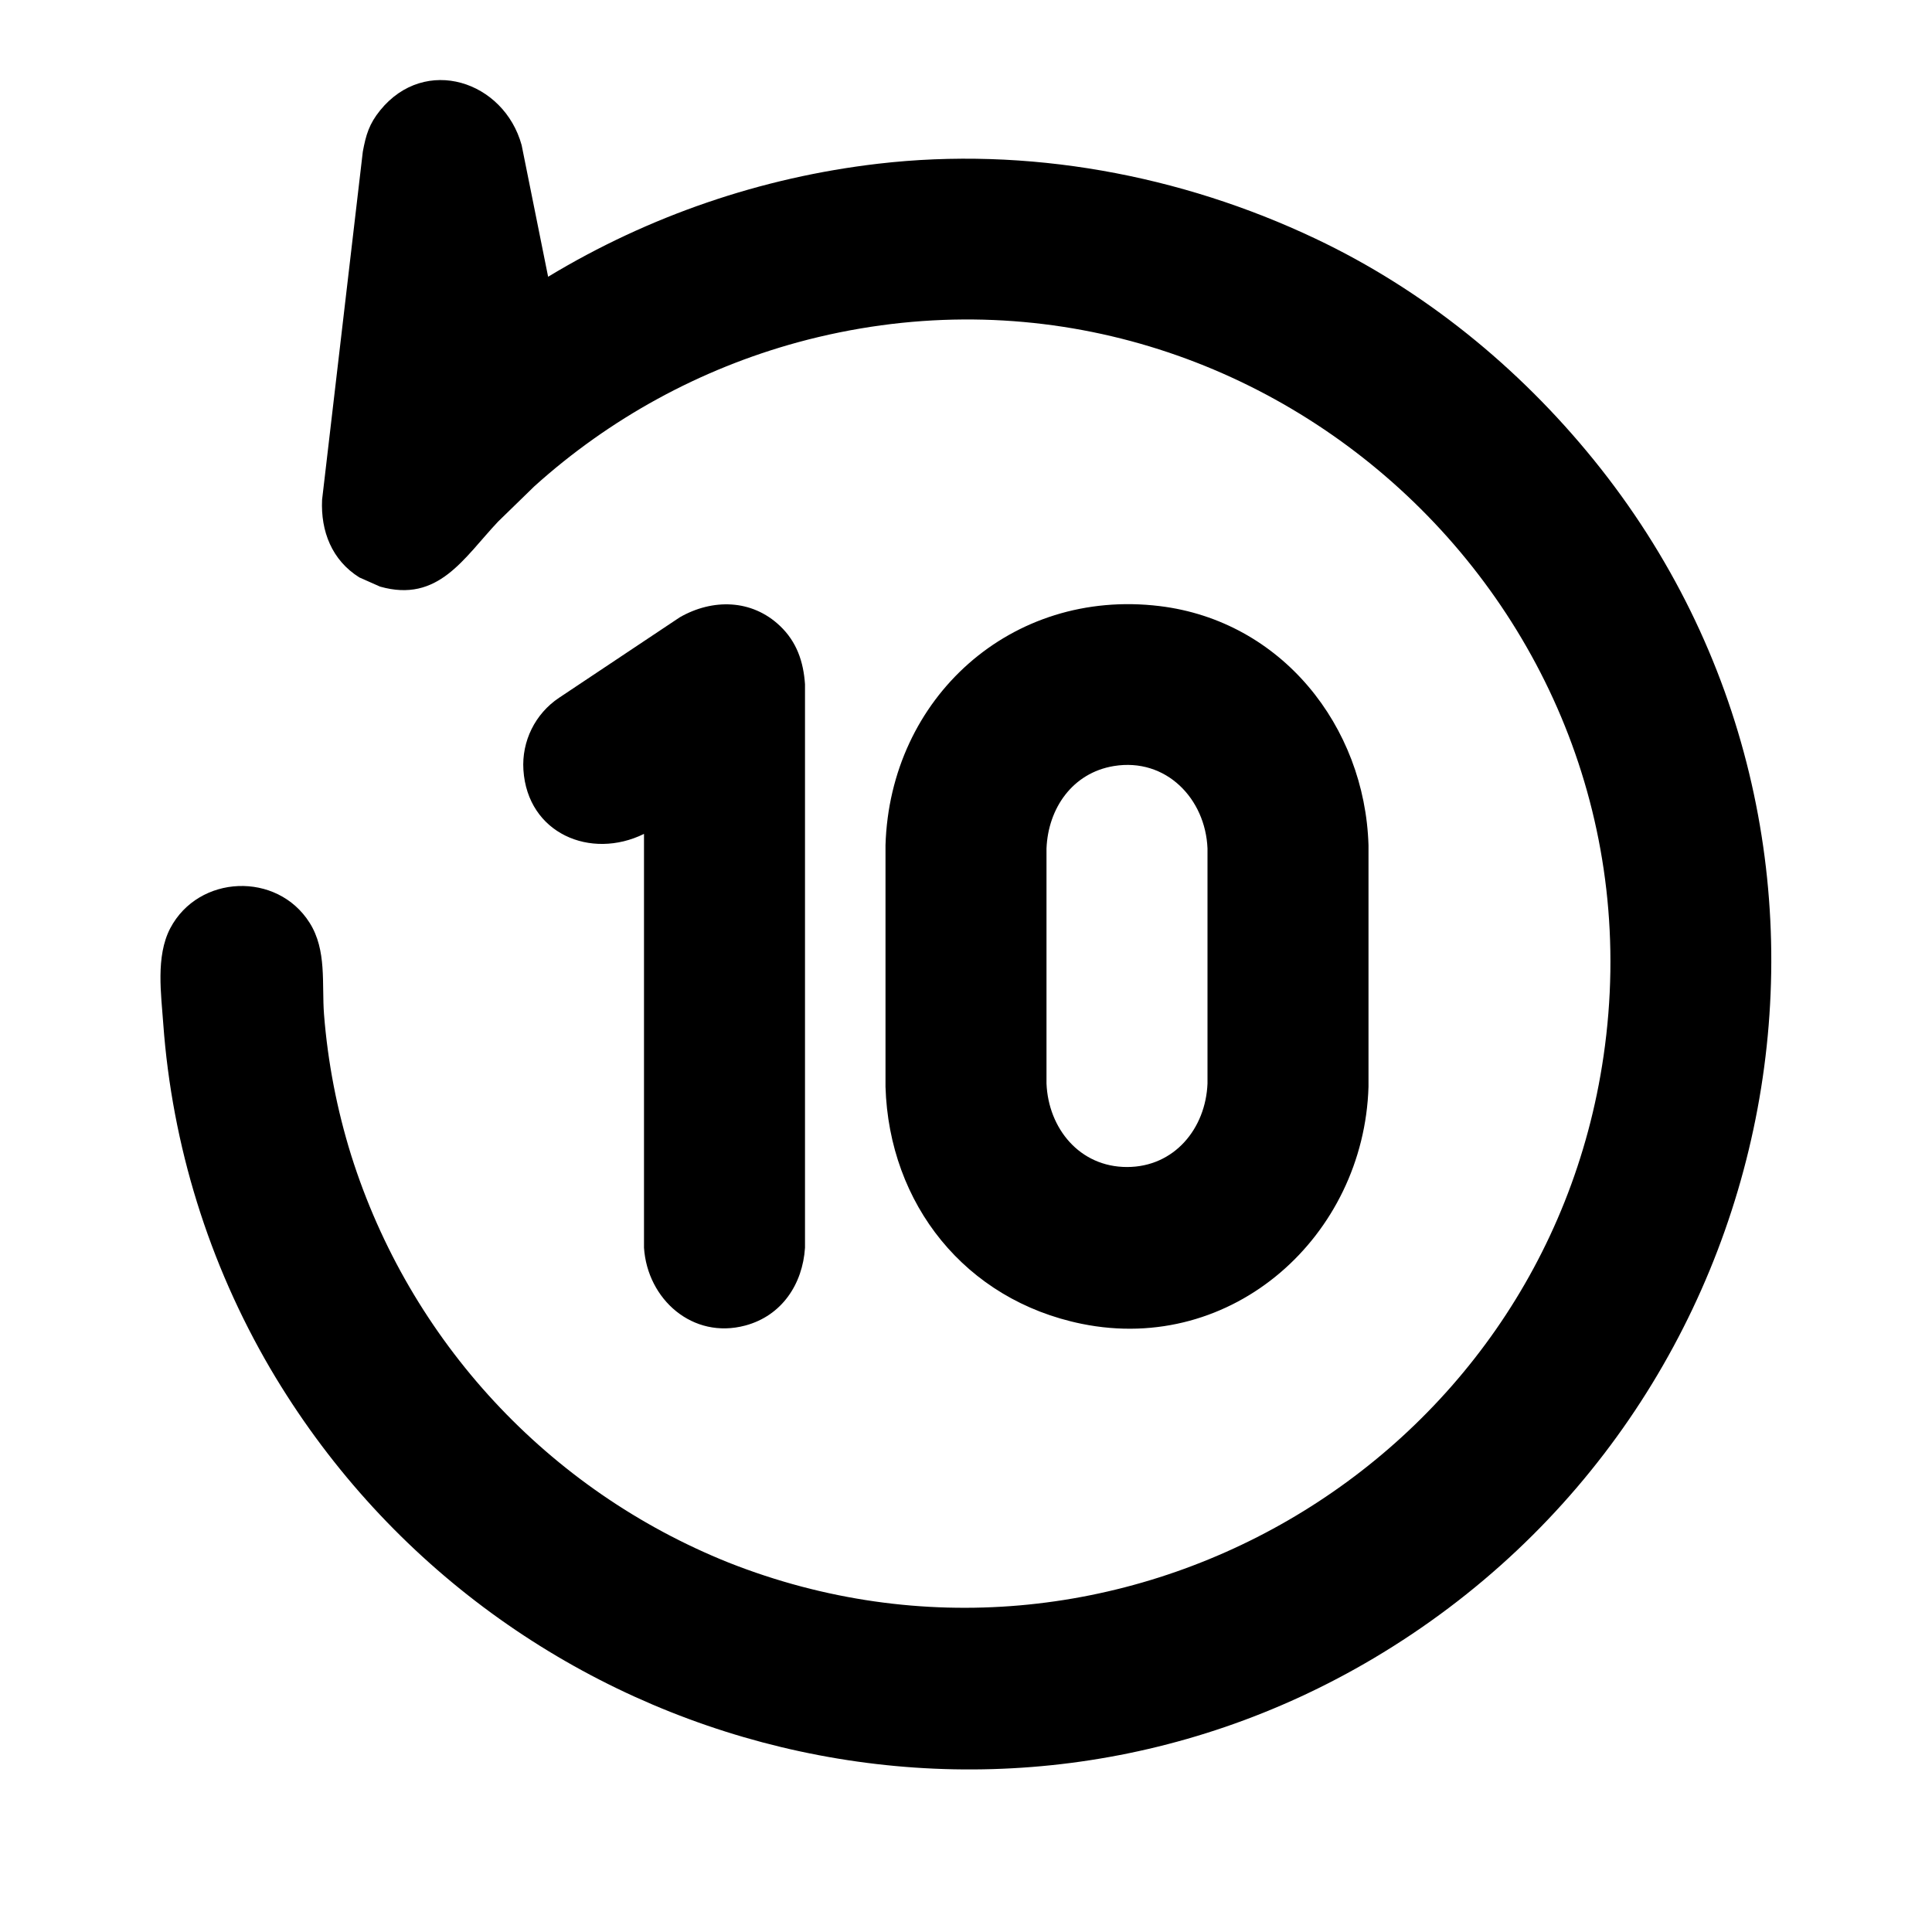
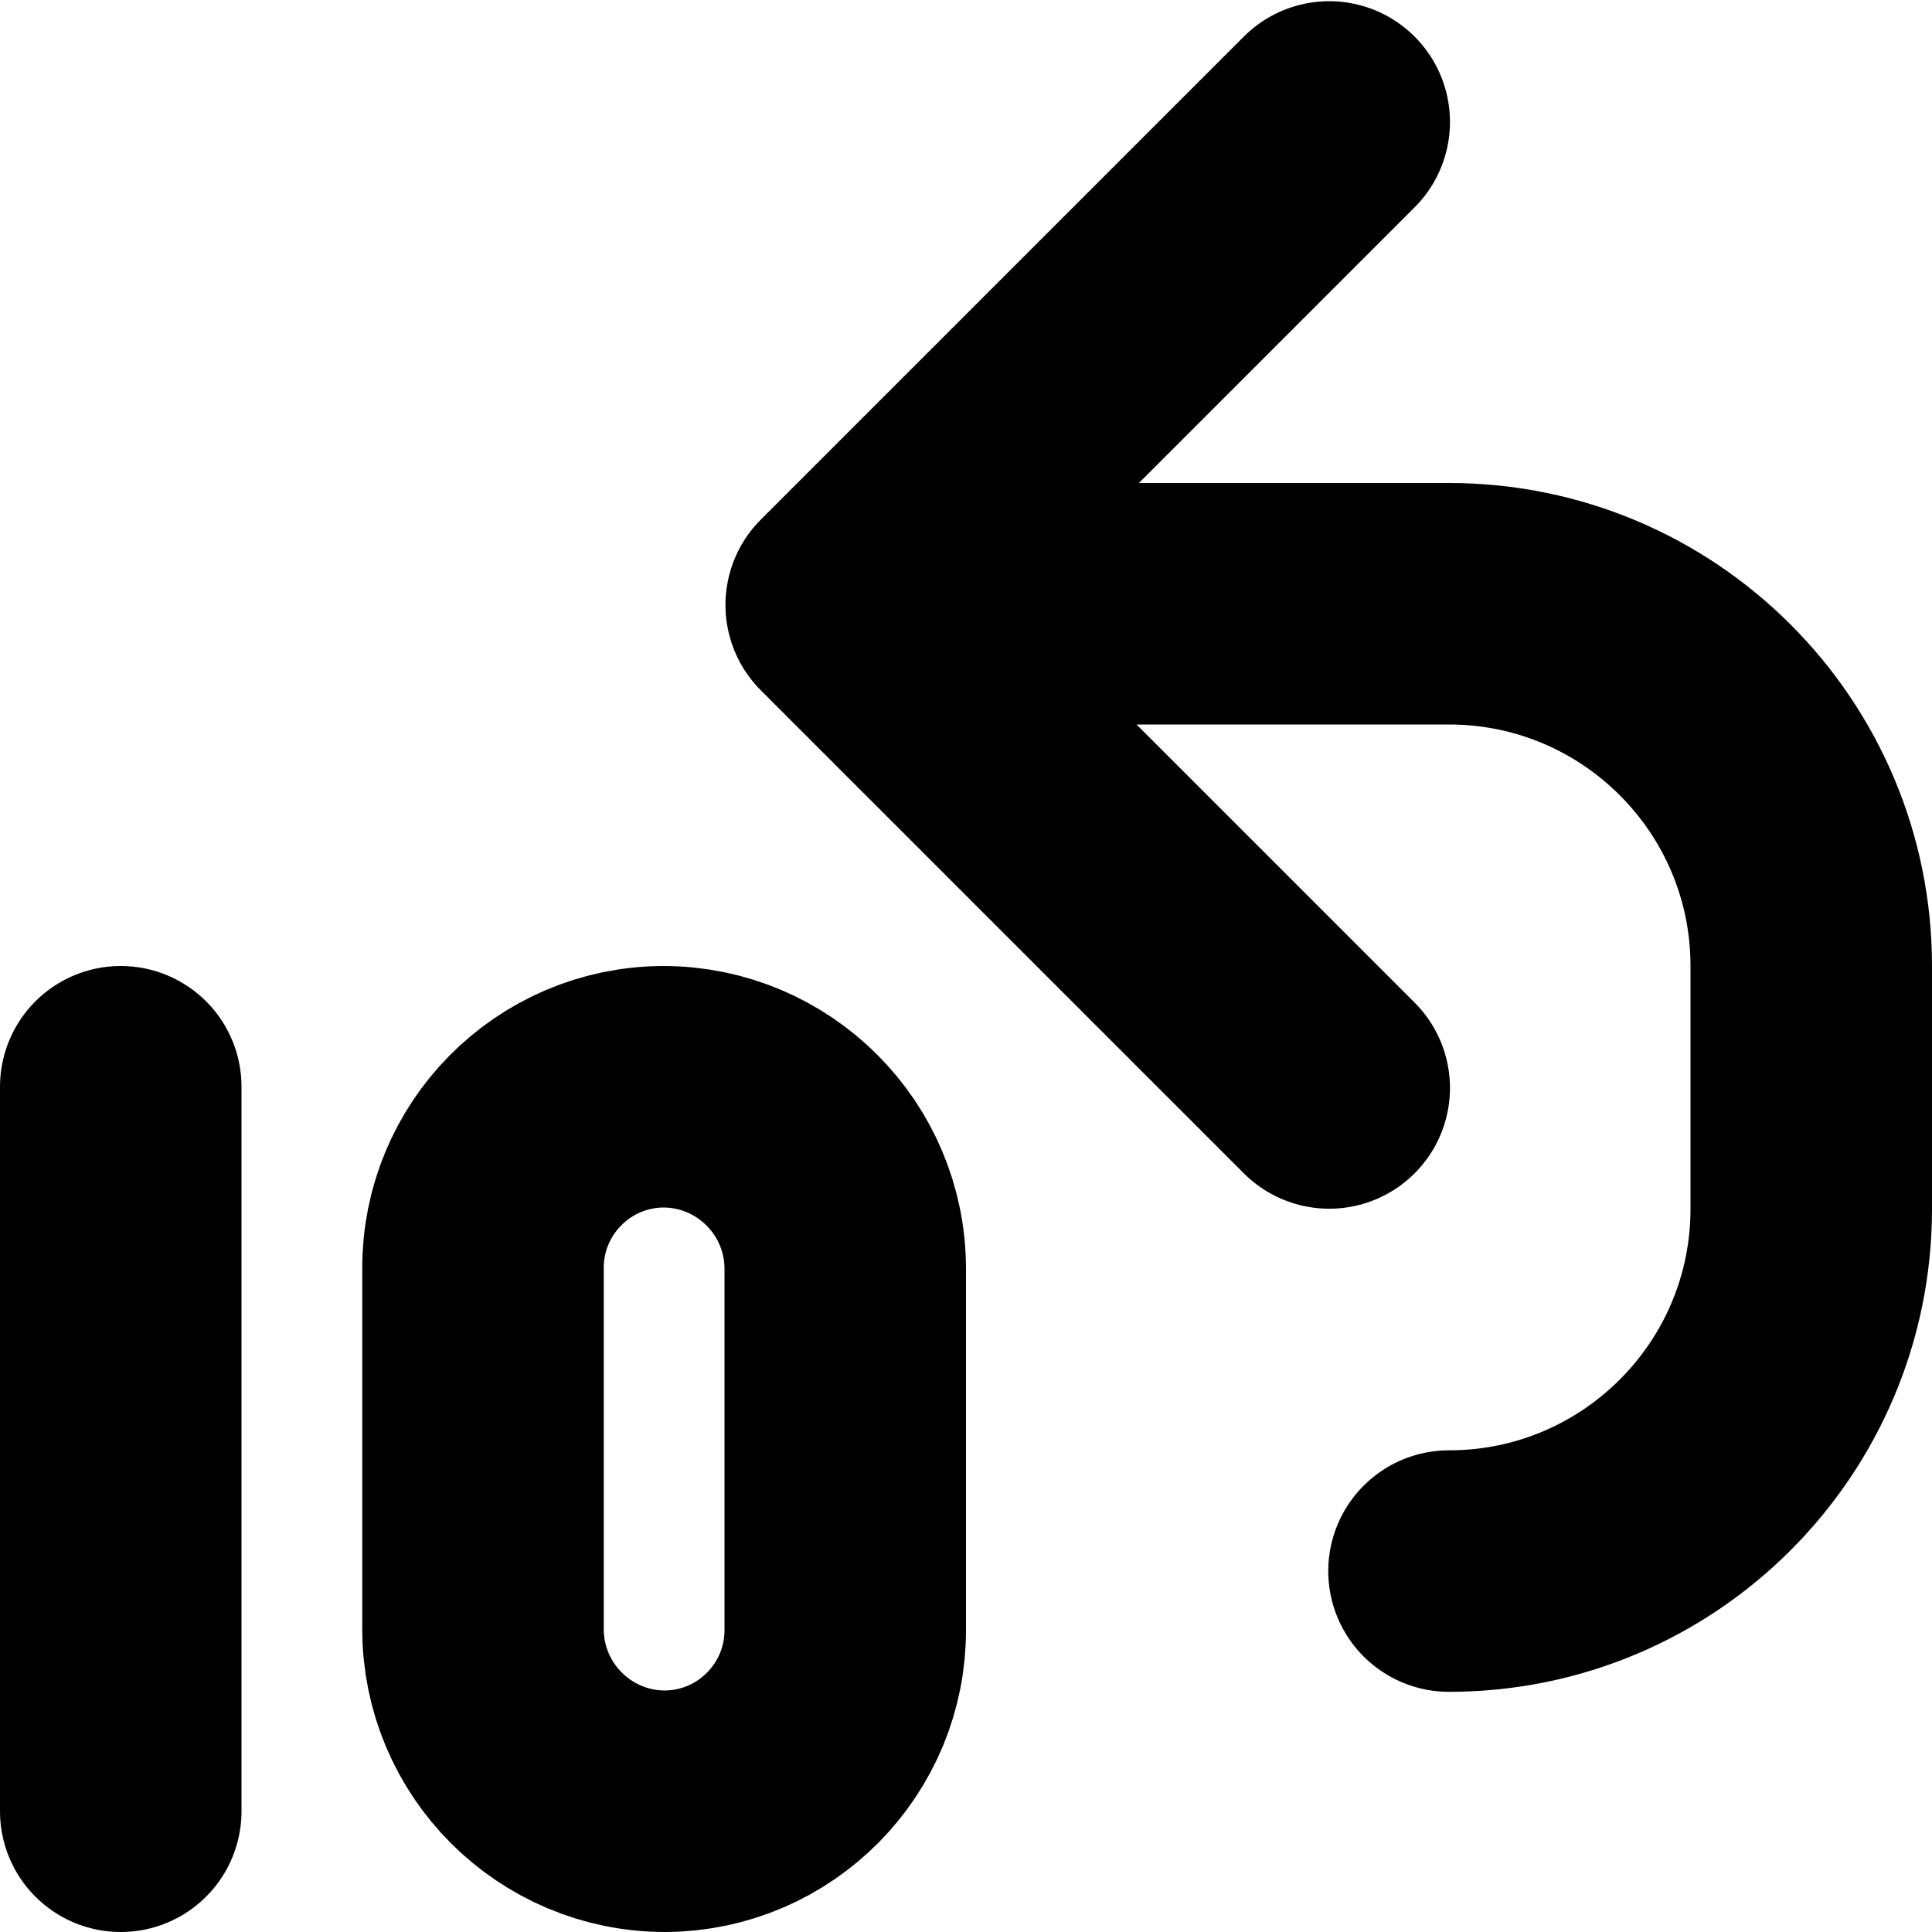
- <svg xmlns="http://www.w3.org/2000/svg" width="24" height="24" fill="#000000" viewBox="0 0 24 24">
-   <path d="M6.809 3.438a10.2 10.2 0 0 1 4.098-1.404c1.854-.216 3.755.134 5.437.932 1.342.636 2.519 1.593 3.453 2.745 3.849 4.748 2.49 11.788-2.732 14.888-4.772 2.832-10.914 1.153-13.707-3.598a9.9 9.9 0 0 1-1.33-4.284c-.025-.362-.096-.836.087-1.186.352-.668 1.328-.707 1.731-.068.216.341.15.757.179 1.137a8 8 0 0 0 .338 1.753 8.06 8.06 0 0 0 4.688 5.058c4.789 1.893 10.127-1.198 10.869-6.293.826-5.668-4.471-10.37-10.009-8.866a8.06 8.06 0 0 0-3.273 1.789l-.45.438c-.428.453-.741 1.014-1.467.808l-.257-.114c-.342-.214-.481-.575-.463-.964l.506-4.325c.039-.21.079-.345.216-.514.559-.688 1.538-.364 1.757.433ZM8 10.359c-.662.326-1.447-.005-1.498-.795a1 1 0 0 1 .443-.896l1.5-1c.405-.232.893-.227 1.245.108.208.198.291.445.31.724v7c-.029.451-.287.844-.741.966-.656.176-1.217-.327-1.259-.966Zm5.437 6.086C11.992 16.15 11.044 14.959 11 13.5v-3c.055-1.833 1.563-3.194 3.405-2.971 1.514.184 2.55 1.49 2.595 2.971v3c-.056 1.852-1.684 3.328-3.563 2.945m.4-6.929c-.516.085-.817.527-.837 1.024v2.92c.023.557.411 1.037 1 1.037s.978-.48 1-1.037v-2.92c-.025-.618-.515-1.13-1.163-1.024" />
+ <svg xmlns="http://www.w3.org/2000/svg" xmlns:ns1="https://www.gtk.org/grappa" ns1:version="1" ns1:state-names="outline empty" ns1:state="0" id="svg1" width="16" height="16">
+   <path id="left" style="" fill="none" fill-rule="nonzero" stroke="url(#gpa:foreground) rgb(0,0,0)" stroke-opacity="1" stroke-width="2" stroke-linecap="round" stroke-linejoin="round" stroke-miterlimit="4" d="M 4 10.509 L 4 13.491 A 1.509 1.509 45 0 0 5.509 15 A 1.5 1.5 134.659 0 0 7 13.491 L 7 10.509 A 1.509 1.509 45 0 0 5.491 9 A 1.5 1.5 134.659 0 0 4 10.509 Z M 1 15 L 1 9 M 12 13.011 A 3 3 0 0 0 15 10.011 L 15 8 A 3 3 0 0 0 12 5 L 8 5 M 11.008 1.01 L 7.008 5.01 L 11.008 9.01" ns1:stroke-minwidth="25%" ns1:stroke-maxwidth="150%">
+   </path>
</svg>
